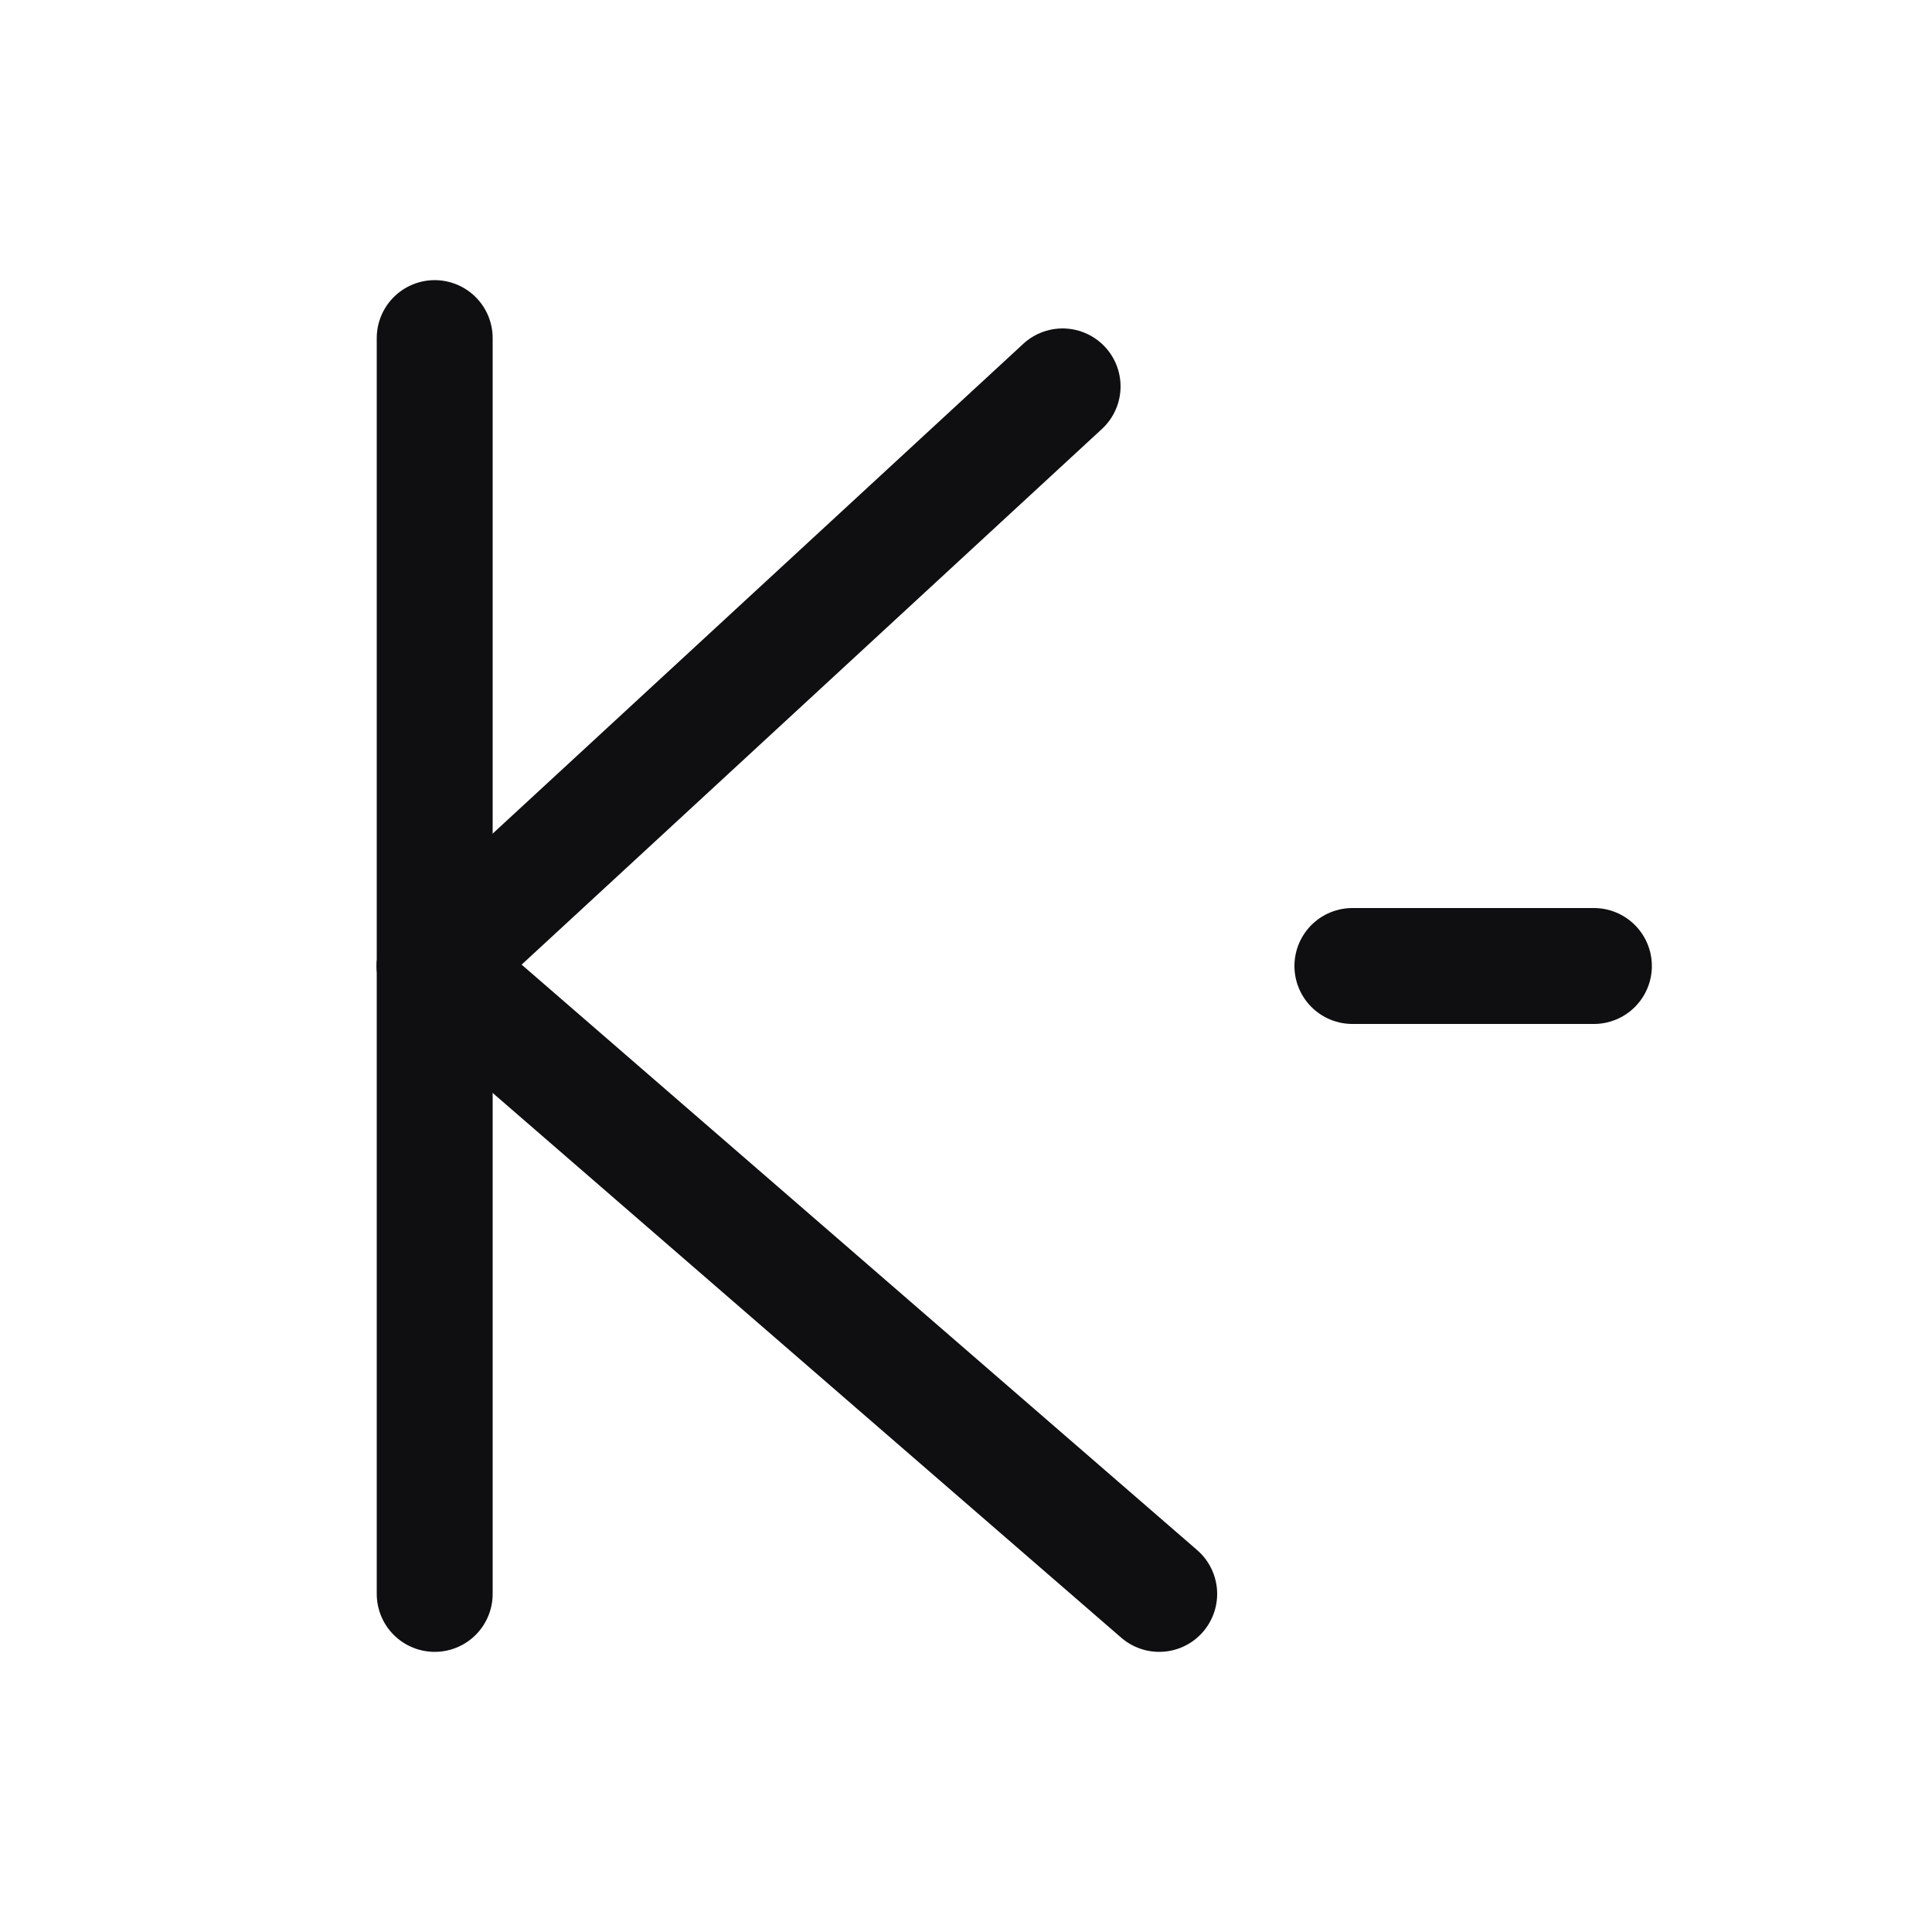
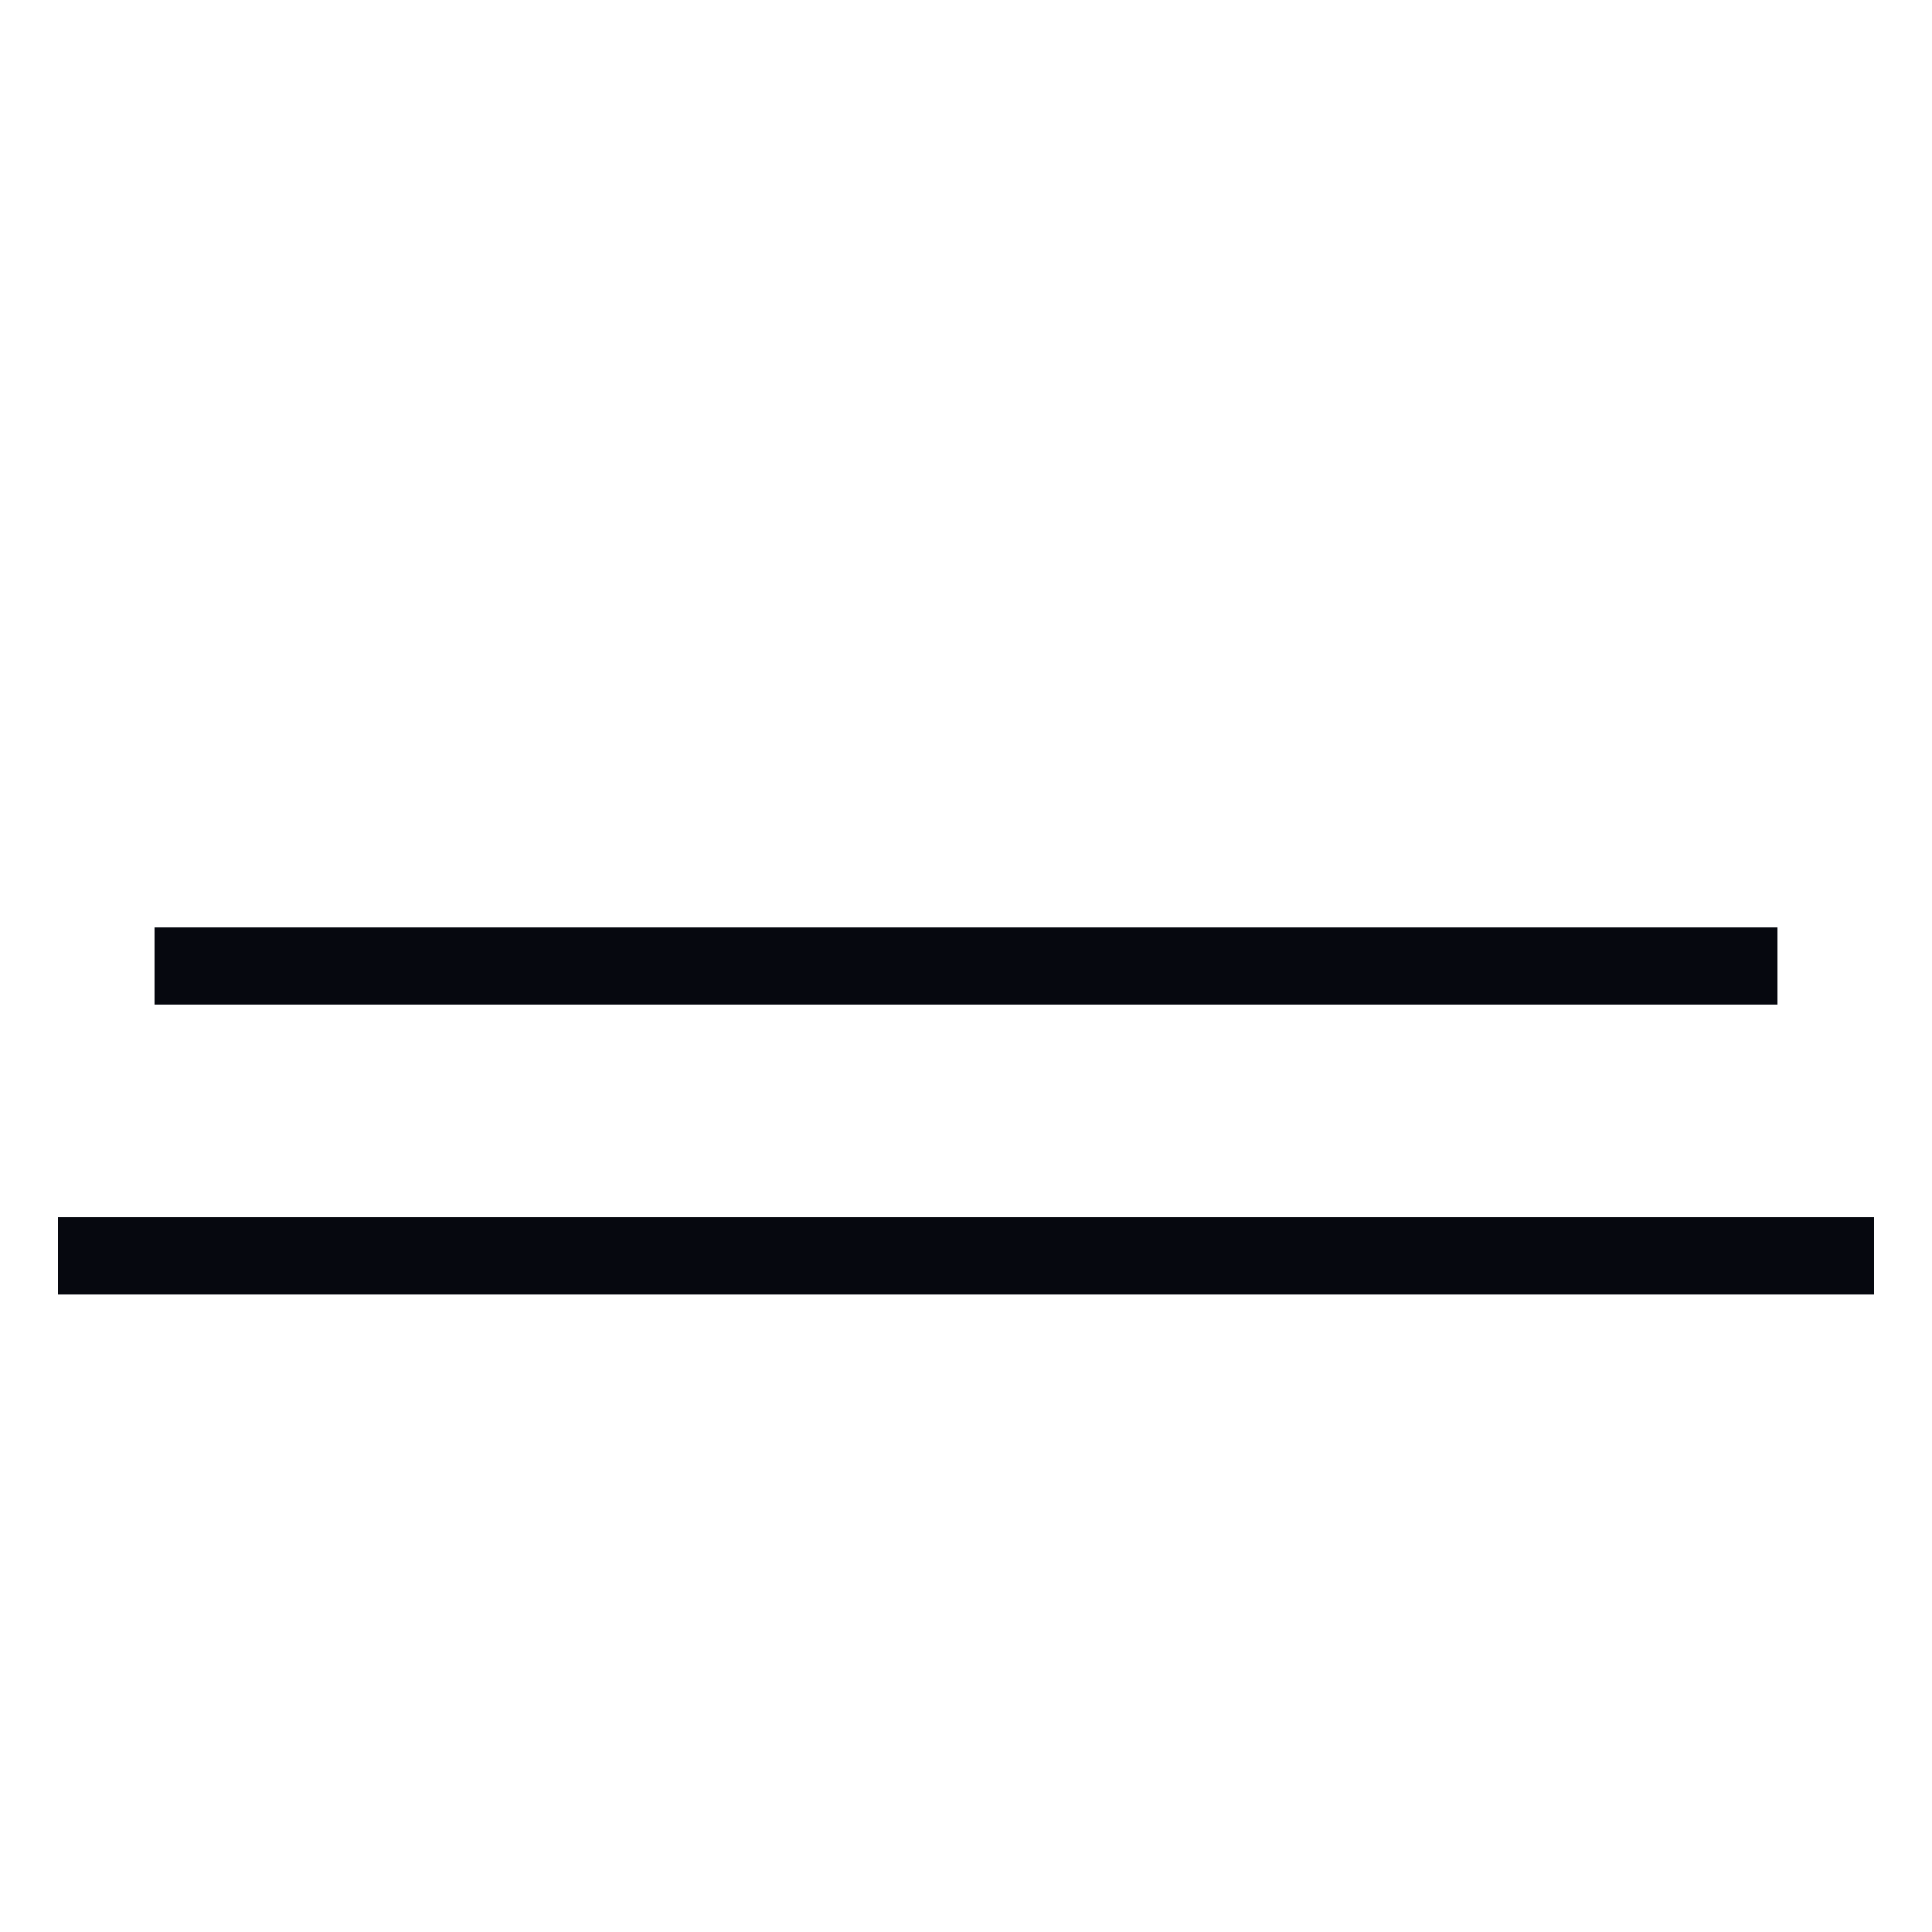
<svg xmlns="http://www.w3.org/2000/svg" viewBox="0 0 40 40" fill="none">
-   <line x1="9" y1="7" x2="9" y2="33" stroke="#0F0F12" stroke-width="2.4" stroke-linecap="round" />
-   <line x1="9" y1="20" x2="22" y2="8" stroke="#0F0F12" stroke-width="2.4" stroke-linecap="round" />
-   <line x1="9" y1="20" x2="24" y2="33" stroke="#0F0F12" stroke-width="2.4" stroke-linecap="round" />
-   <line x1="28" y1="20" x2="33" y2="20" stroke="#0F0F12" stroke-width="2.4" stroke-linecap="round" />
+   <line x1="4" y1="20" x2="36" y2="20" stroke="#06080F" stroke-width="1.6" stroke-linecap="square" />
+   <line x1="2" y1="26" x2="38" y2="26" stroke="#06080F" stroke-width="1.6" stroke-linecap="square" />
</svg>
